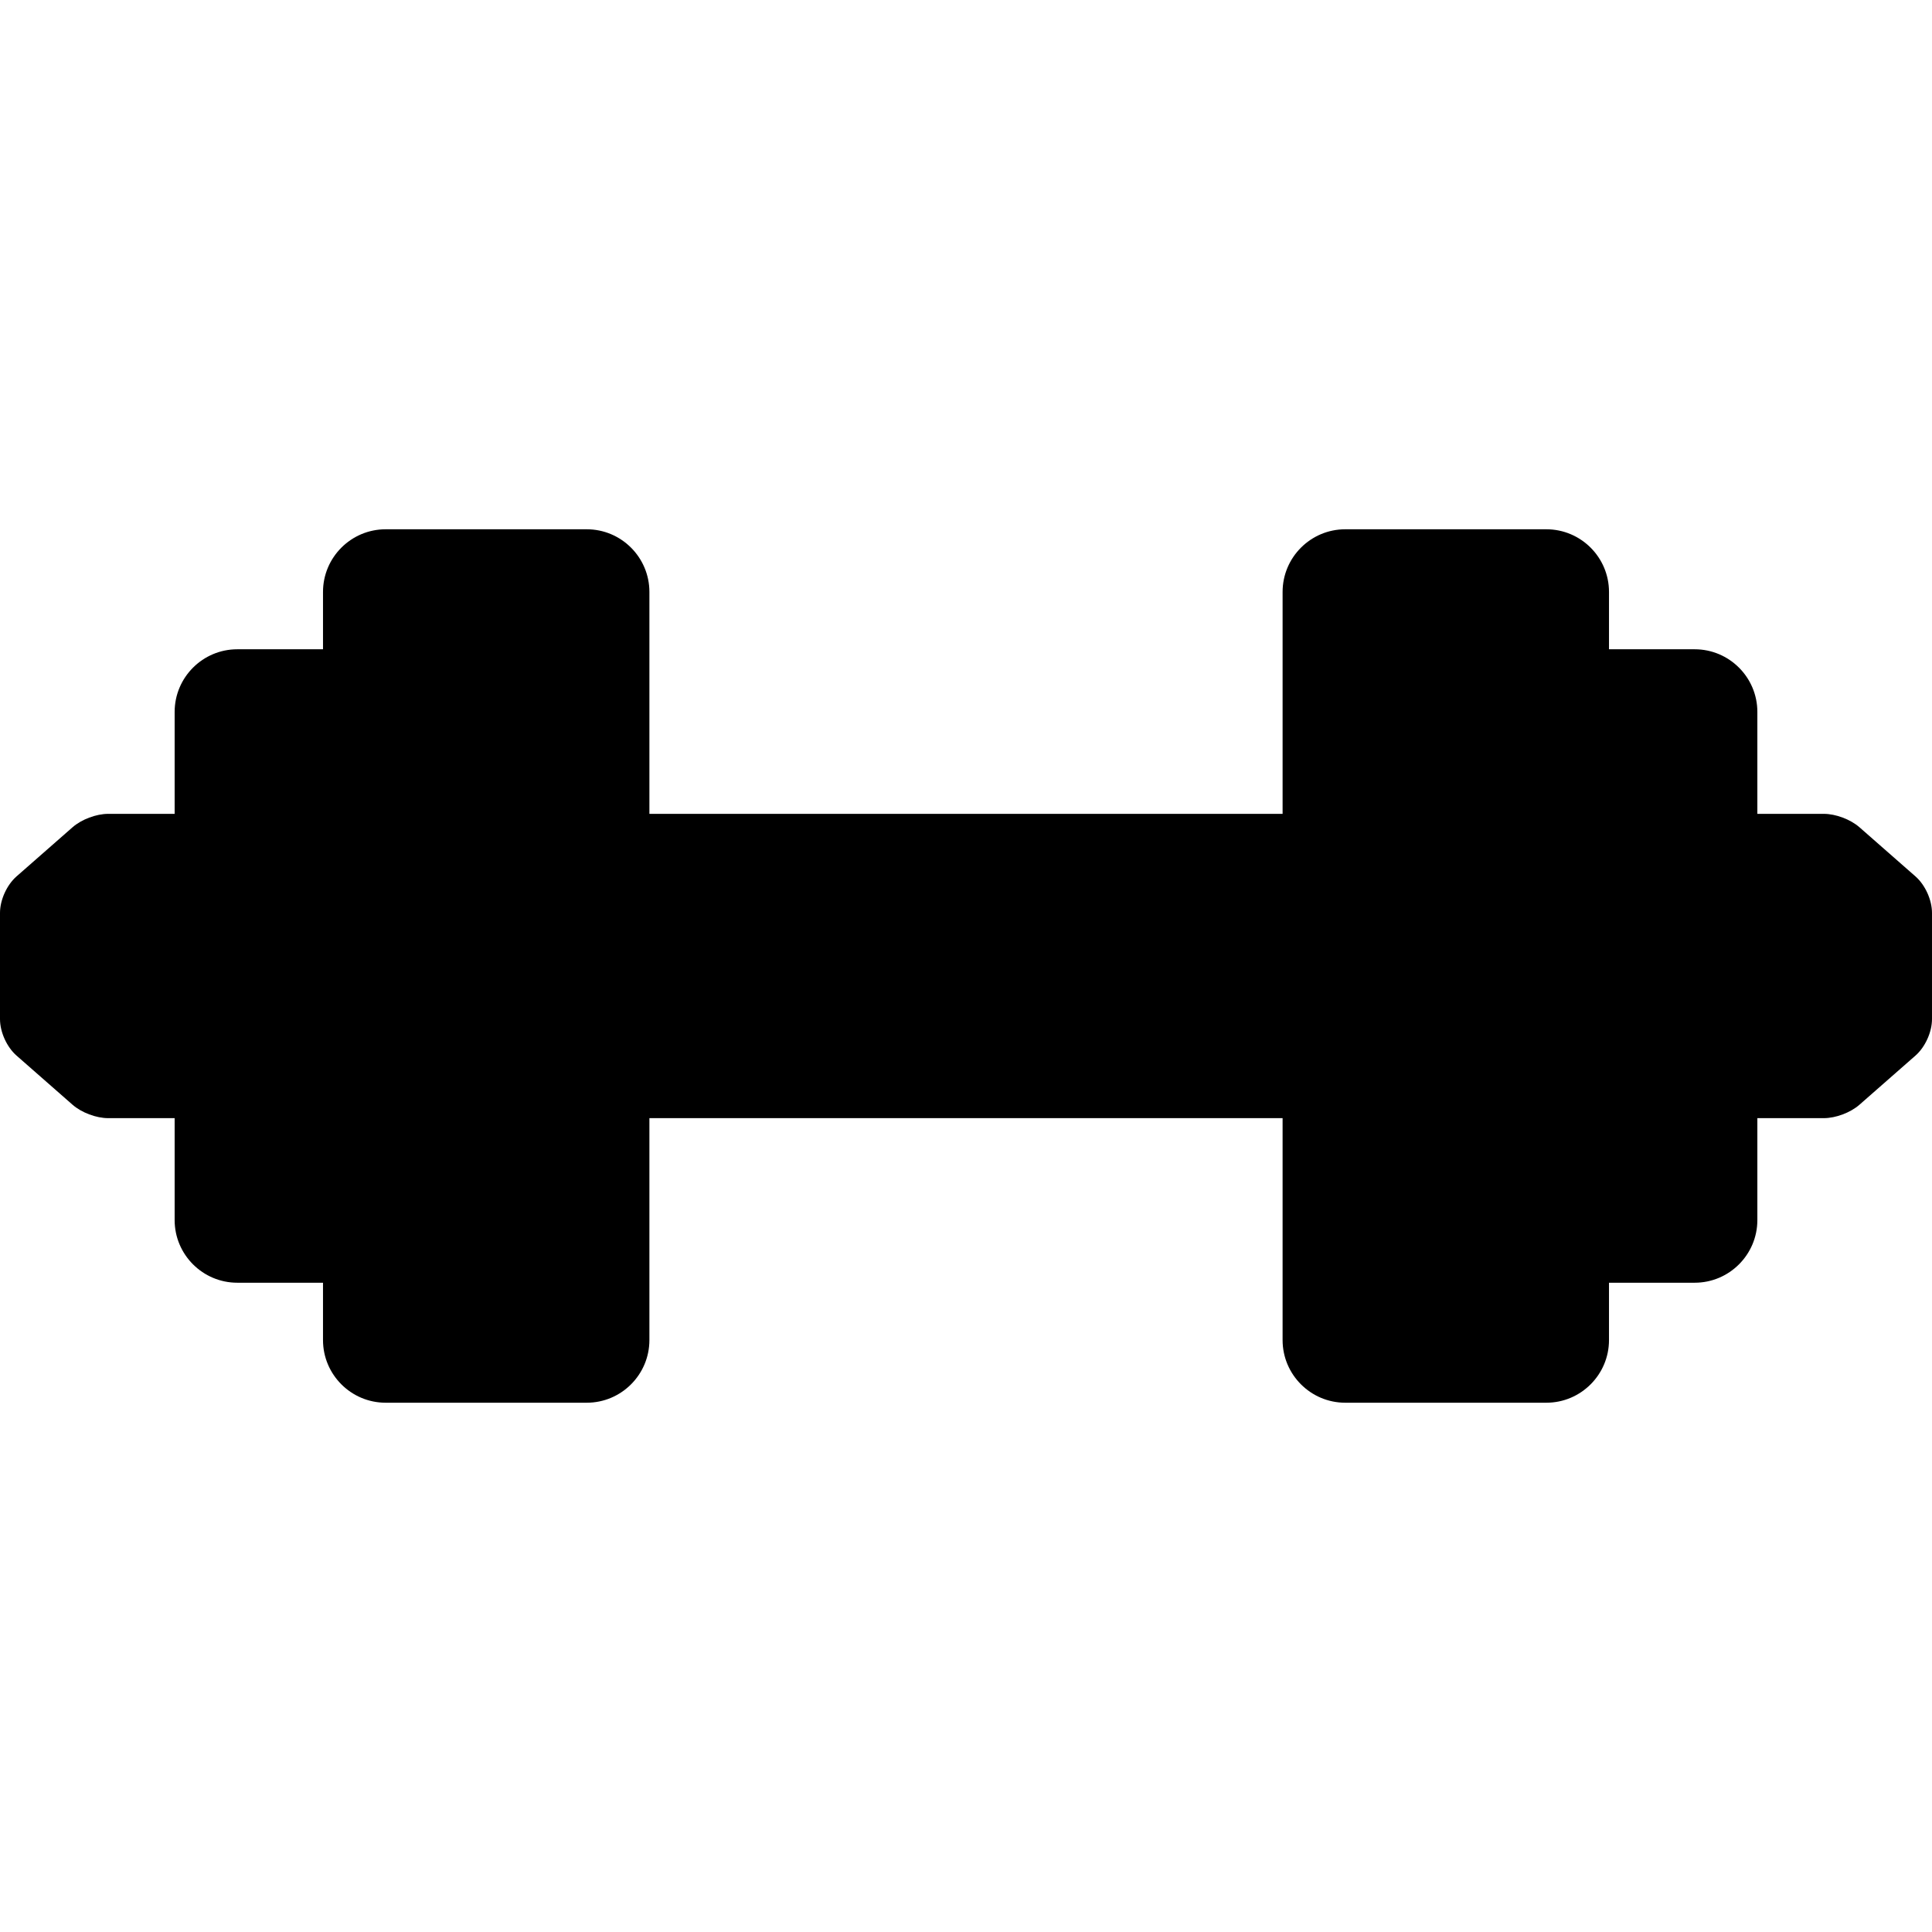
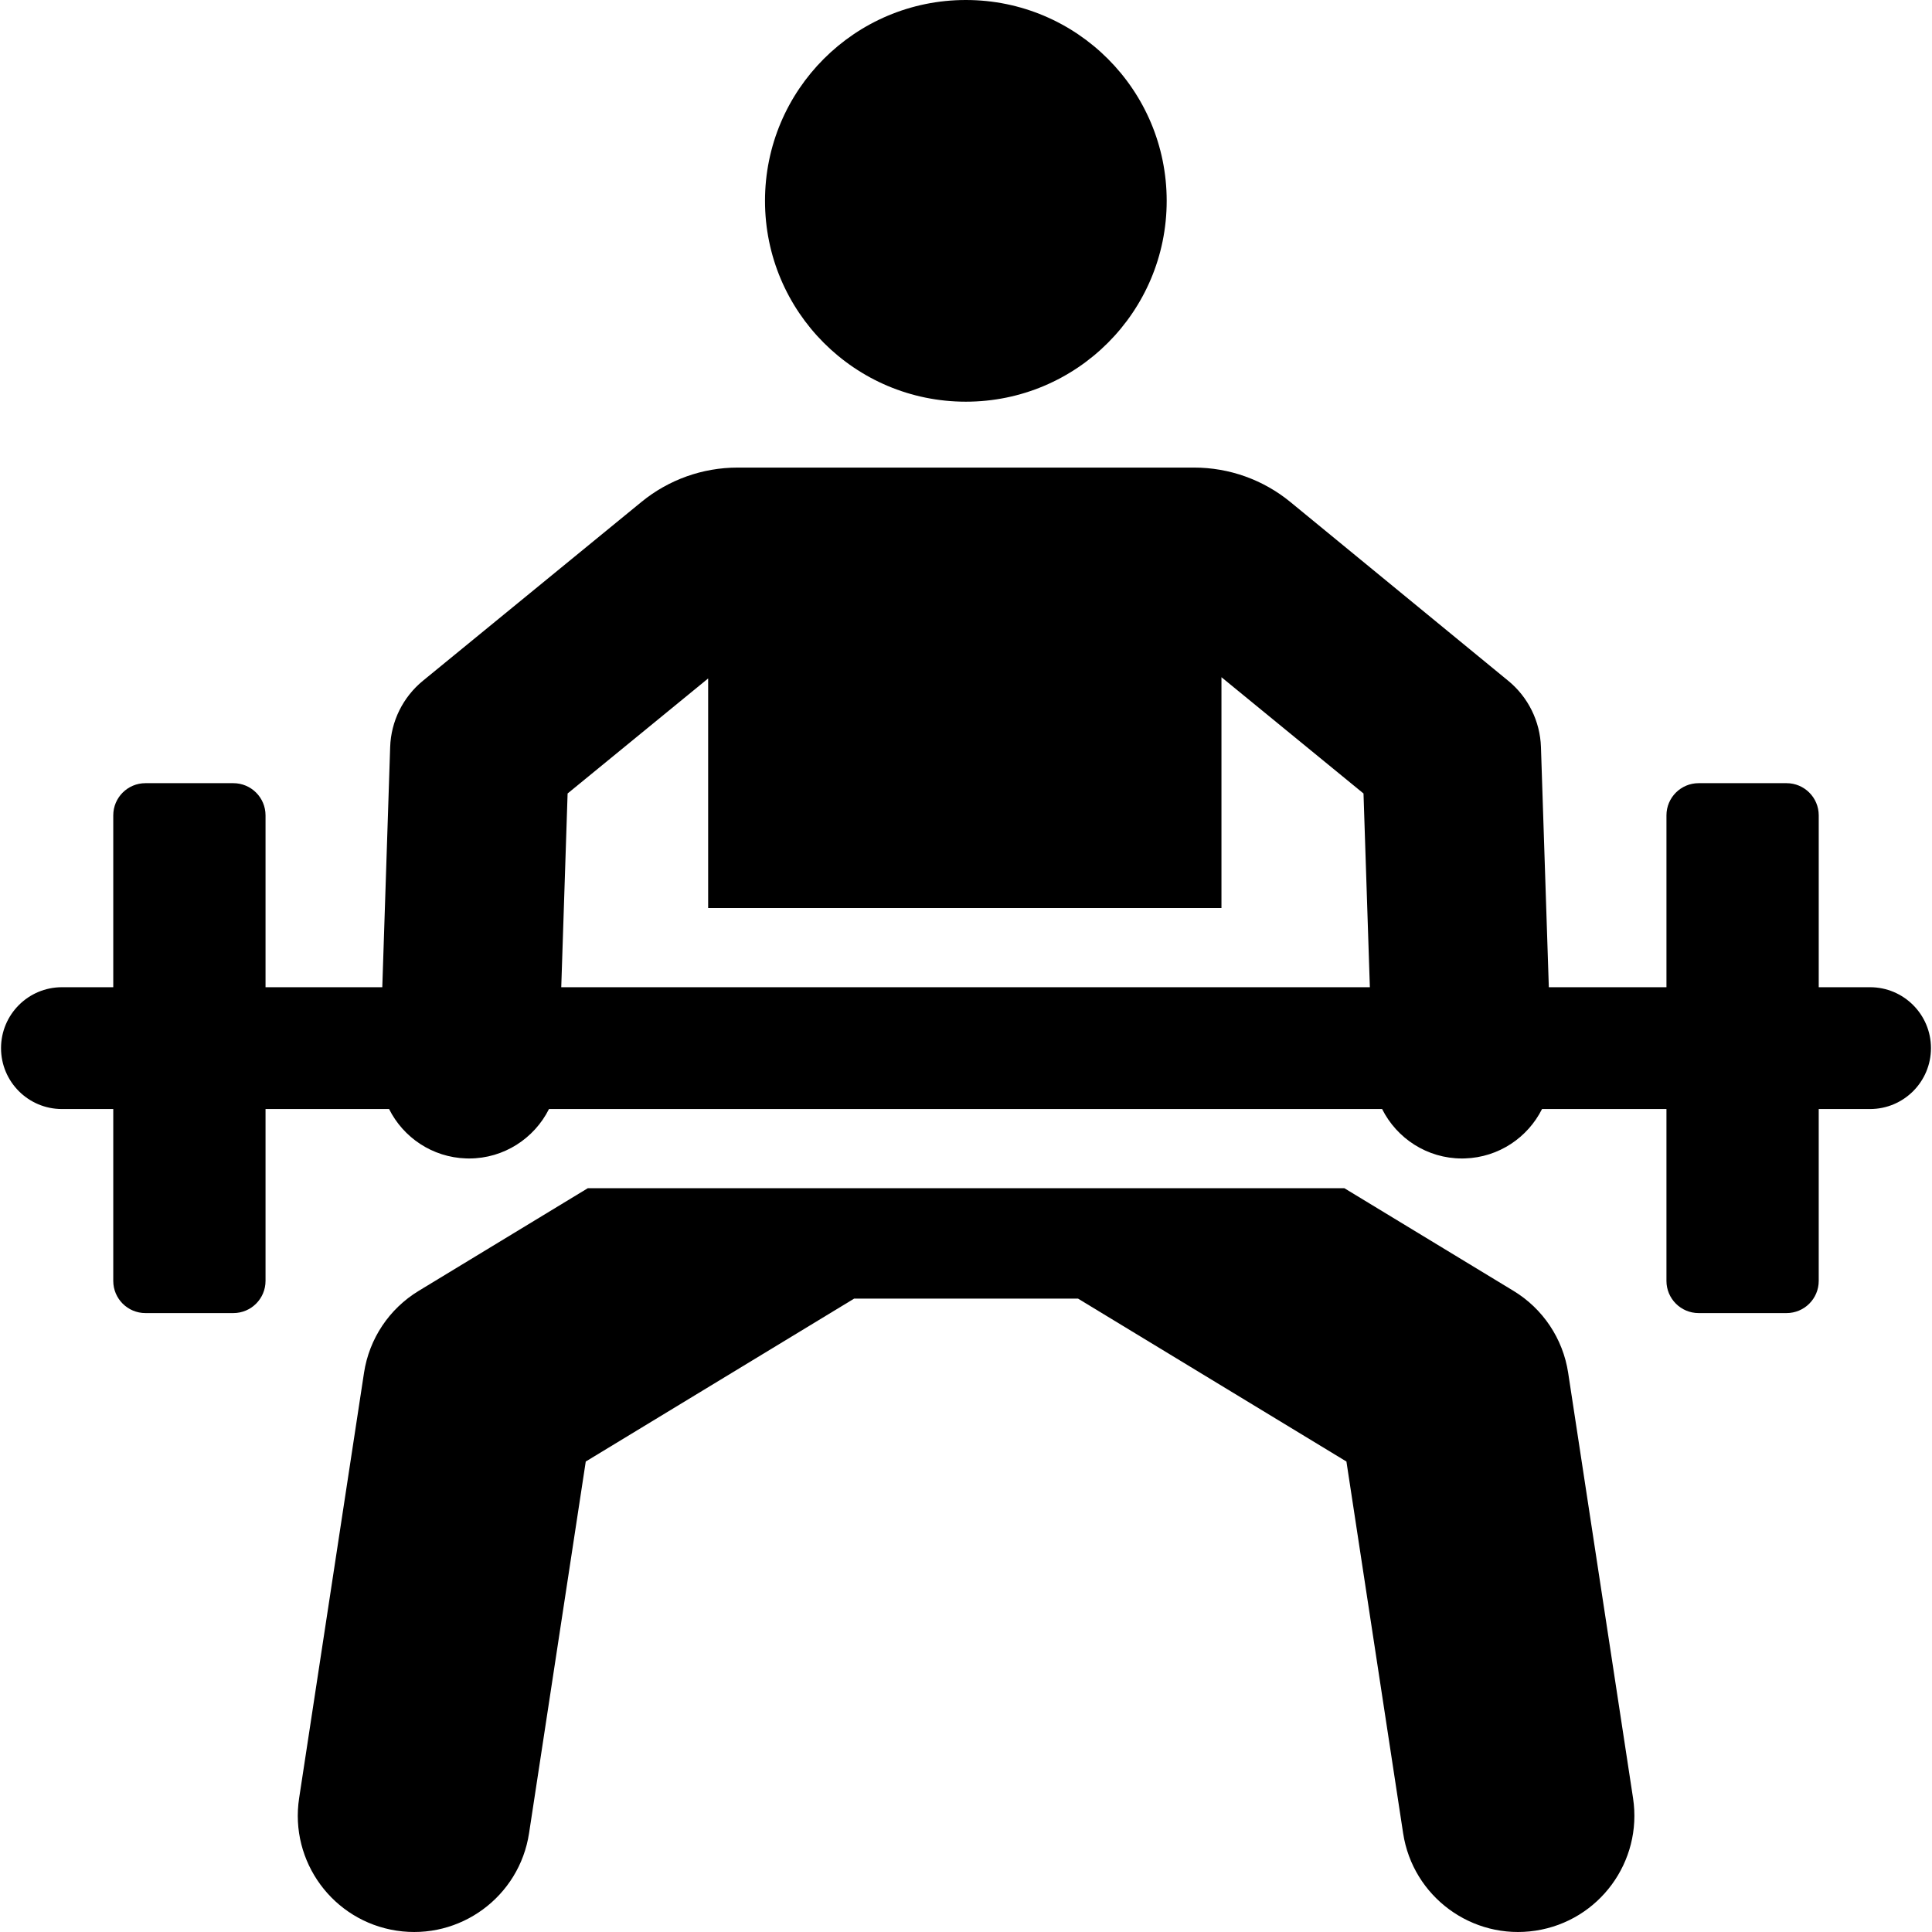
- <svg xmlns="http://www.w3.org/2000/svg" version="1.1" id="Capa_1" x="0px" y="0px" viewBox="0 0 462.557 462.557" style="enable-background:new 0 0 462.557 462.557;" xml:space="preserve">
-   <path d="M458.599,209.828l-13.4-11.757c-2.161-1.896-5.678-3.22-8.552-3.22h-15.902v-24.402c0-8.271-6.729-15-15-15h-20.521v-13.729  c0-8.271-6.729-15-15-15h-48.146c-8.271,0-15,6.729-15,15v53.13H155.479v-53.13c0-8.271-6.729-15-15-15H92.334  c-8.271,0-15,6.729-15,15v13.729H56.813c-8.271,0-15,6.729-15,15v24.402H25.911c-2.874,0-6.391,1.324-8.552,3.22L3.959,209.827  C1.628,211.871,0,215.464,0,218.565v25.427c0,3.101,1.628,6.694,3.958,8.737l13.4,11.757c2.162,1.896,5.678,3.22,8.552,3.22h15.902  v24.402c0,8.271,6.729,15,15,15h20.521v13.729c0,8.271,6.729,15,15,15h48.146c8.271,0,15-6.729,15-15v-53.13h151.598v53.13  c0,8.271,6.729,15,15,15h48.146c8.271,0,15-6.729,15-15v-13.729h20.521c8.271,0,15-6.729,15-15v-24.402h15.902  c2.874,0,6.391-1.324,8.552-3.22l13.399-11.755c2.331-2.044,3.959-5.637,3.959-8.738v-25.427  C462.557,215.464,460.929,211.871,458.599,209.828z" />
+ <svg xmlns="http://www.w3.org/2000/svg" version="1.1" id="Layer_1" x="0px" y="0px" viewBox="0 0 512.001 512.001" style="enable-background:new 0 0 512.001 512.001;" xml:space="preserve">
+   <g>
+     <g>
+       <path d="M432.775,476.53l-17.197-112.733c-1.376-9.018-6.677-16.964-14.475-21.696l-44.827-27.21c-23.377,0-178.235,0-200.505,0    l-44.826,27.21c-7.799,4.733-13.099,12.678-14.475,21.696L79.272,476.53c-2.567,16.826,8.994,32.546,25.819,35.114    c16.823,2.565,32.547-8.99,35.114-25.819l15.027-98.505l71.119-43.17h59.346l71.12,43.17l15.027,98.505    c2.568,16.834,18.296,28.385,35.114,25.819C423.781,509.077,435.341,493.357,432.775,476.53z" />
+     </g>
+   </g>
+   <g>
+     <g>
+       <circle cx="255.959" cy="53.226" r="53.226" />
+     </g>
+   </g>
+   <g>
+     <g>
+       <path d="M495.586,261.623h-13.602c0-25.442,0-19.944,0-45.546c0-4.71-3.818-8.528-8.528-8.528h-23.298    c-4.71,0-8.528,3.818-8.528,8.528c0,25.603,0,20.102,0,45.546h-31.174c-0.464-14.15-1.645-50.168-2.087-63.645    c-0.224-6.831-3.386-13.234-8.675-17.563l-57.73-47.376c-7.19-5.9-16.204-9.125-25.505-9.125h-120.99    c-9.282,0-18.278,3.212-25.462,9.091l-57.934,47.411c-5.289,4.329-8.453,10.732-8.675,17.563    c-0.442,13.506-1.625,49.56-2.087,63.645H70.369c0-25.442,0-19.944,0-45.546c0-4.71-3.818-8.528-8.528-8.528H38.543    c-4.71,0-8.528,3.818-8.528,8.528c0,25.603,0,20.102,0,45.546h-13.6c-8.916,0-16.141,7.227-16.141,16.141    c0,8.915,7.227,16.141,16.141,16.141h13.6c0,25.442,0,19.944,0,45.546c0,4.71,3.818,8.528,8.528,8.528h23.298    c4.71,0,8.528-3.818,8.528-8.528c0-25.603,0-20.102,0-45.546h32.739c3.767,7.522,11.429,12.795,20.427,13.09    c0.265,0.009,0.528,0.013,0.791,0.013c9.219-0.001,17.257-5.314,21.163-13.104h220.784c3.906,7.791,11.944,13.105,21.164,13.104    c0.262,0,0.526-0.004,0.791-0.013c8.998-0.295,16.66-5.57,20.427-13.09h32.973c0,25.442,0,19.944,0,45.546    c0,4.71,3.818,8.528,8.528,8.528h23.298c4.71,0,8.528-3.818,8.528-8.528c0-25.603,0-20.102,0-45.546h13.602    c8.917-0.001,16.143-7.228,16.143-16.142C511.727,268.85,504.5,261.623,495.586,261.623z M148.738,261.622    c0.72-21.975,0.282-8.605,1.684-51.34l37.244-30.485v60.841h136.033v-61.17l37.645,30.814c1.18,35.998,0.816,24.887,1.684,51.34    H148.738z" />
+     </g>
+   </g>
  <g>
</g>
  <g>
</g>
  <g>
</g>
  <g>
</g>
  <g>
</g>
  <g>
</g>
  <g>
</g>
  <g>
</g>
  <g>
</g>
  <g>
</g>
  <g>
</g>
  <g>
</g>
  <g>
</g>
  <g>
</g>
  <g>
</g>
</svg>
